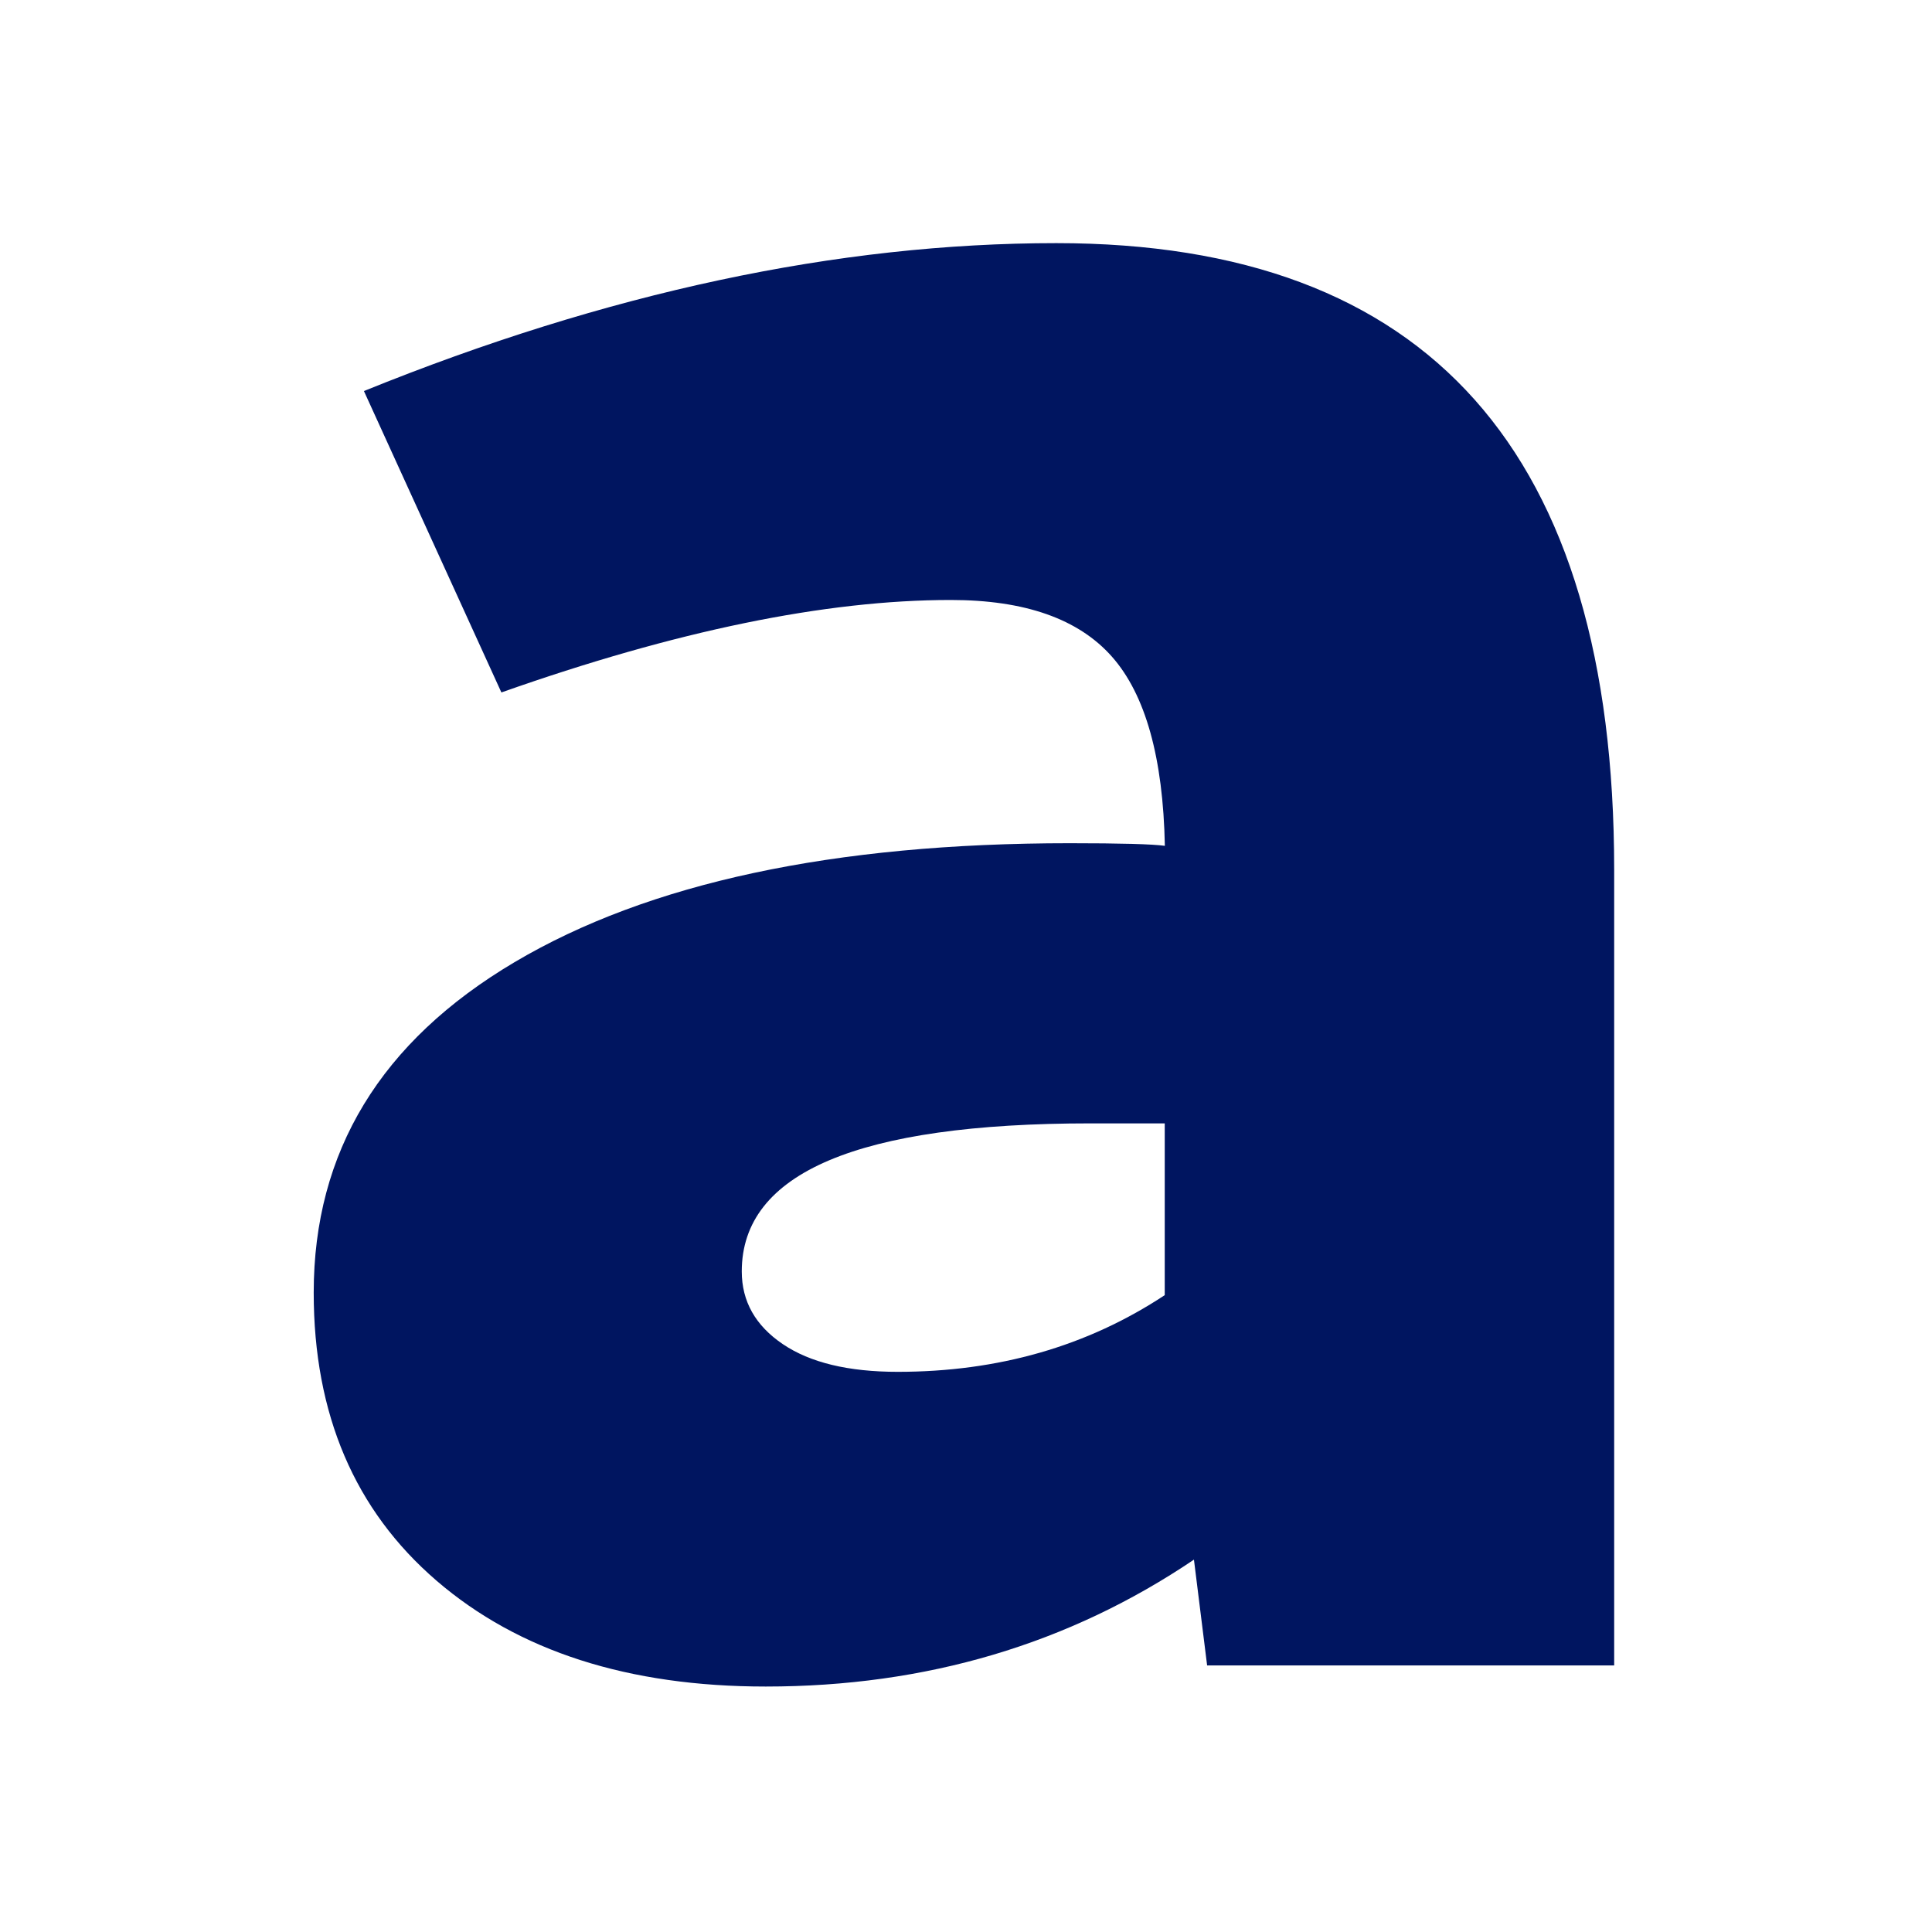
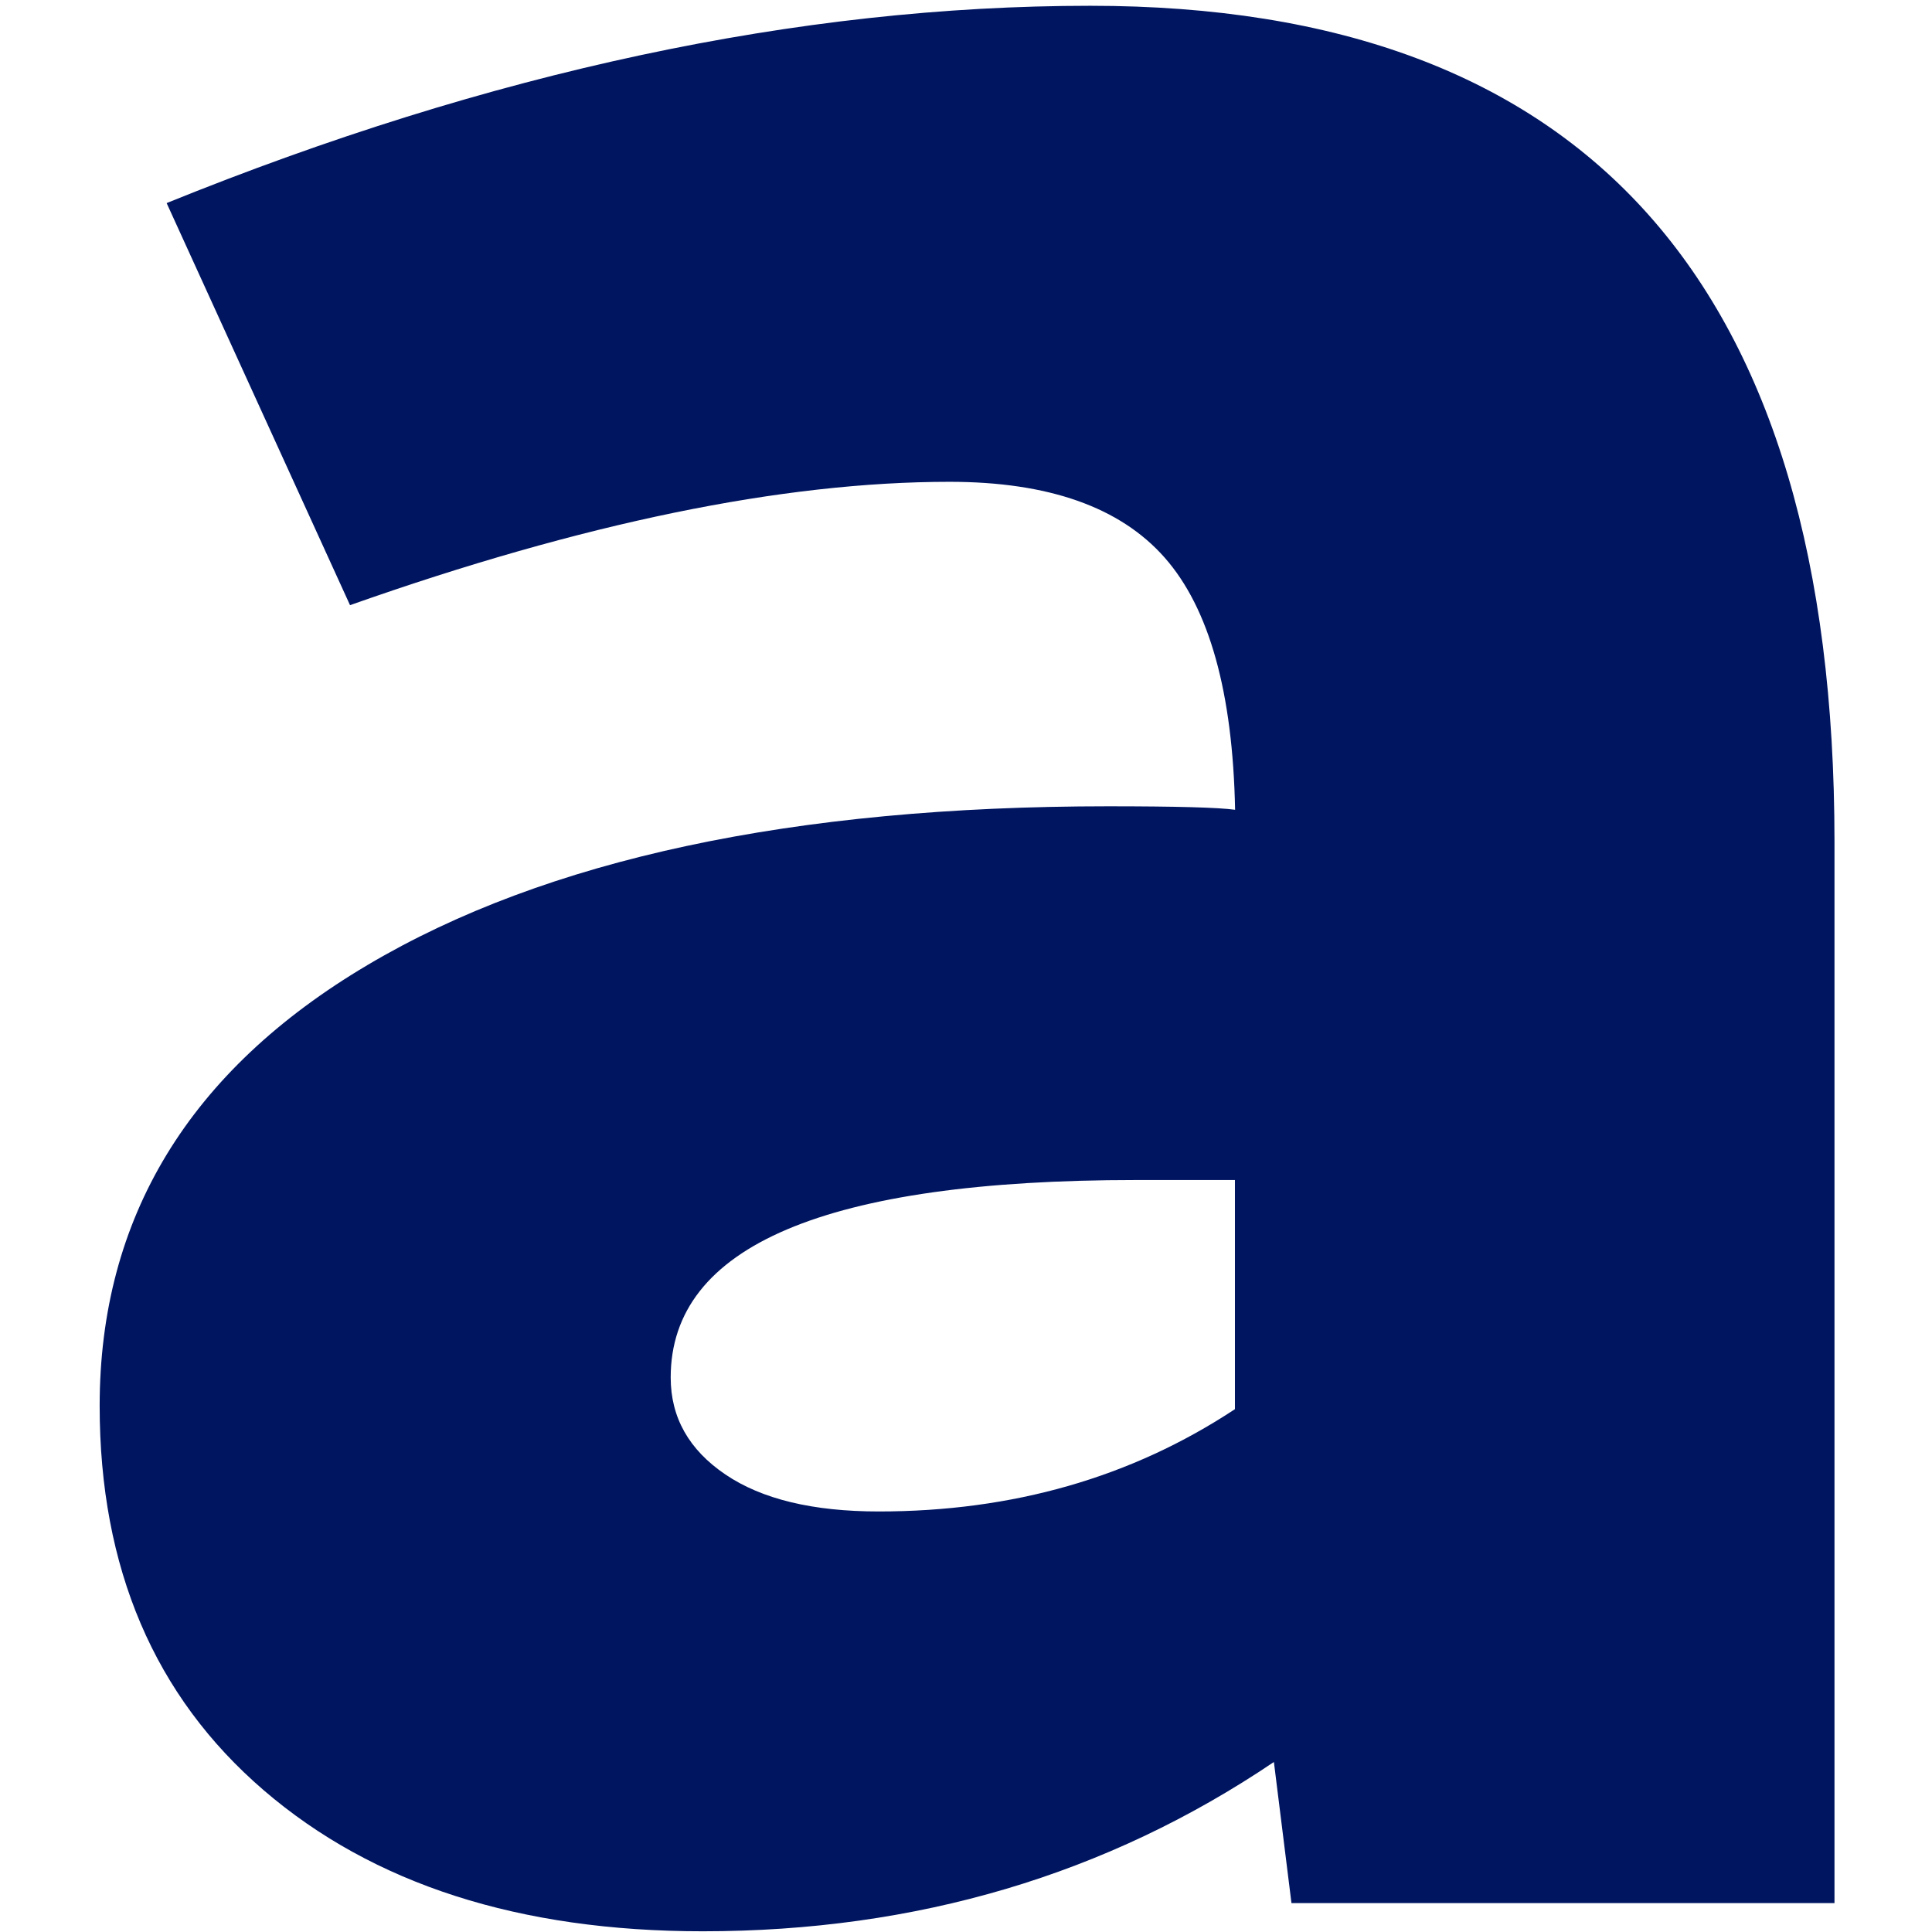
- <svg xmlns="http://www.w3.org/2000/svg" version="1.1" width="300" height="300" viewBox="0 0 300 300" xml:space="preserve">
+ <svg xmlns="http://www.w3.org/2000/svg" version="1.1" width="134" height="134" viewBox="0 0 134 134" xml:space="preserve">
  <defs>
</defs>
-   <g transform="matrix(1.93 0 0 1.93 149.69 149.81)" id="Camada_1">
+   <g transform="matrix(1.15 0 0 1.15 67.08 67.17)" id="Camada_1">
    <path style="stroke: none; stroke-width: 1; stroke-dasharray: none; stroke-linecap: butt; stroke-dashoffset: 0; stroke-linejoin: miter; stroke-miterlimit: 4; fill: rgb(0,21,96); fill-rule: nonzero; opacity: 1;" transform=" translate(-185.63, -117.79)" d="M 193.06 59.73 c 29.92 0 44.88 16.8 44.88 50.41 v 64.02 h -32.75 l -1.06 -8.51 c -10.07 6.8 -21.55 10.21 -34.45 10.21 c -11.06 0 -19.89 -2.84 -26.48 -8.51 c -6.59 -5.67 -9.89 -13.4 -9.89 -23.18 c 0 -11.34 5.39 -20.21 16.16 -26.59 c 10.77 -6.38 25.66 -9.57 44.66 -9.57 c 4.11 0 6.66 0.07 7.66 0.21 c -0.14 -7.09 -1.56 -12.16 -4.25 -15.21 c -2.69 -3.05 -7.02 -4.57 -12.97 -4.57 c -10.07 0 -22.12 2.48 -36.16 7.44 l -11.06 -24.25 C 156.91 63.7 175.48 59.73 193.06 59.73 z M 167.75 142.46 c 0 2.41 1.1 4.36 3.3 5.85 c 2.2 1.49 5.28 2.23 9.25 2.23 c 8.08 0 15.24 -2.05 21.48 -6.17 v -13.82 h -5.96 C 177.11 130.55 167.75 134.52 167.75 142.46 z" stroke-linecap="round" />
  </g>
</svg>
